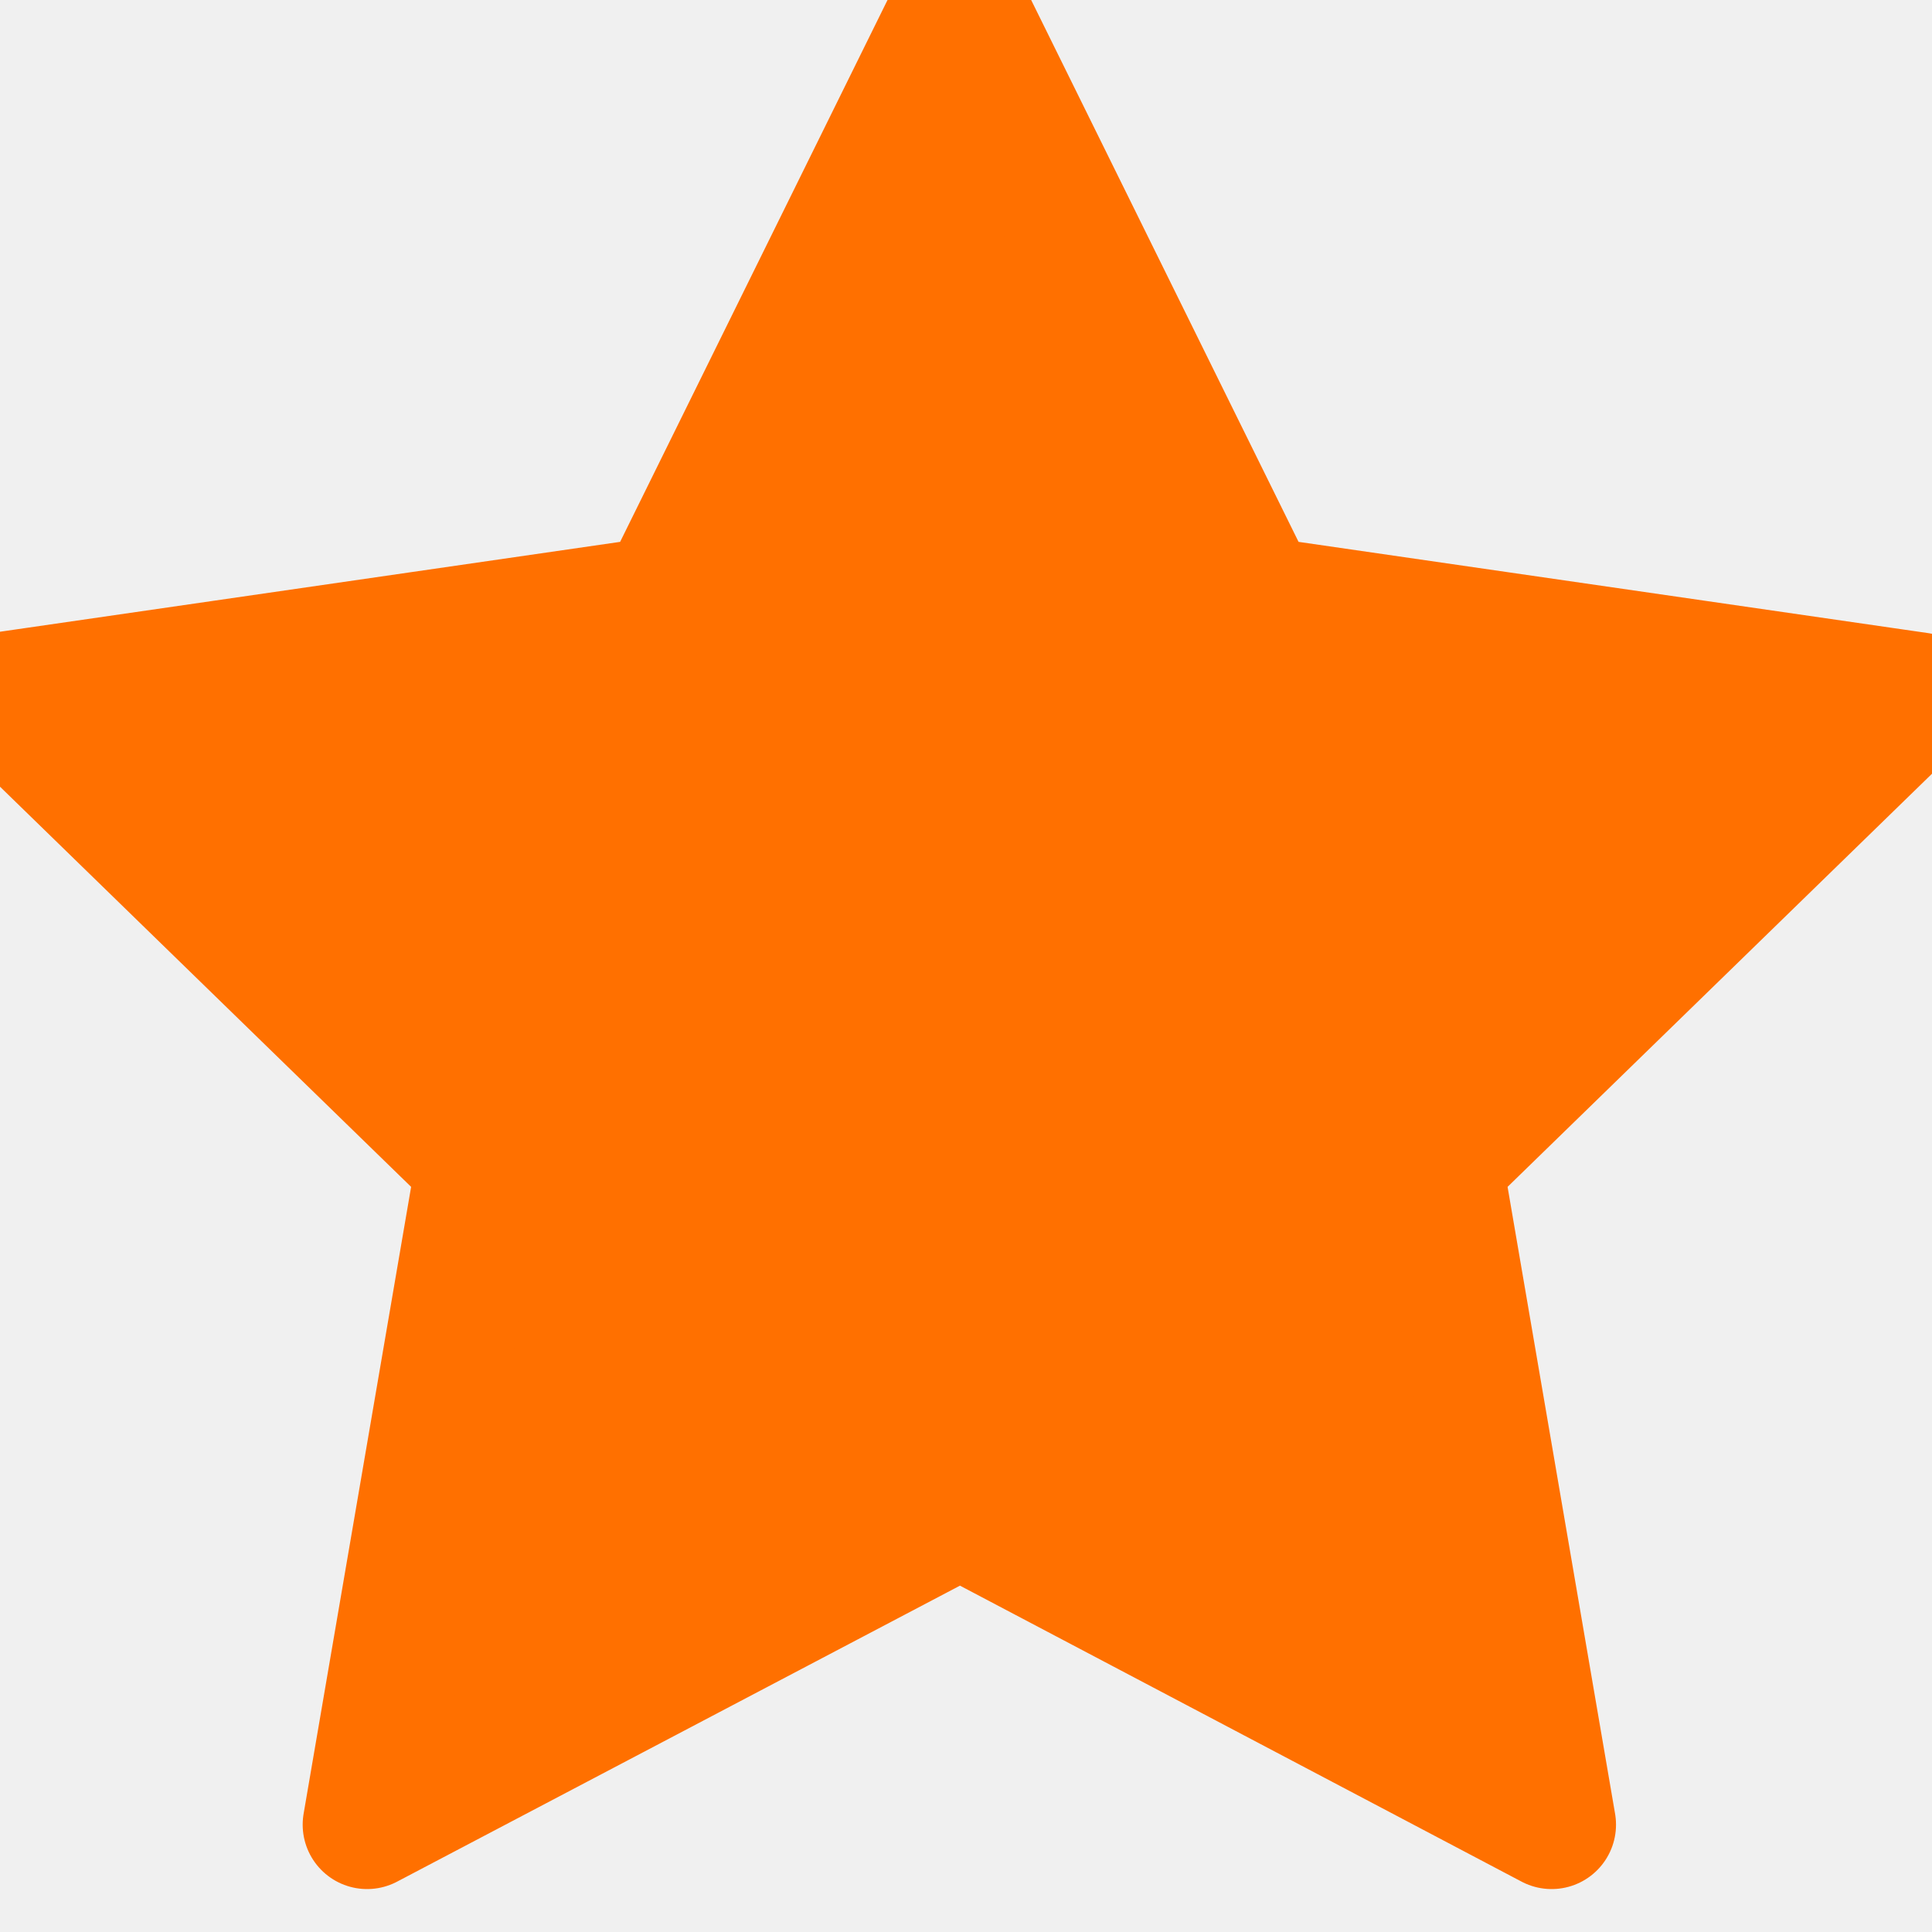
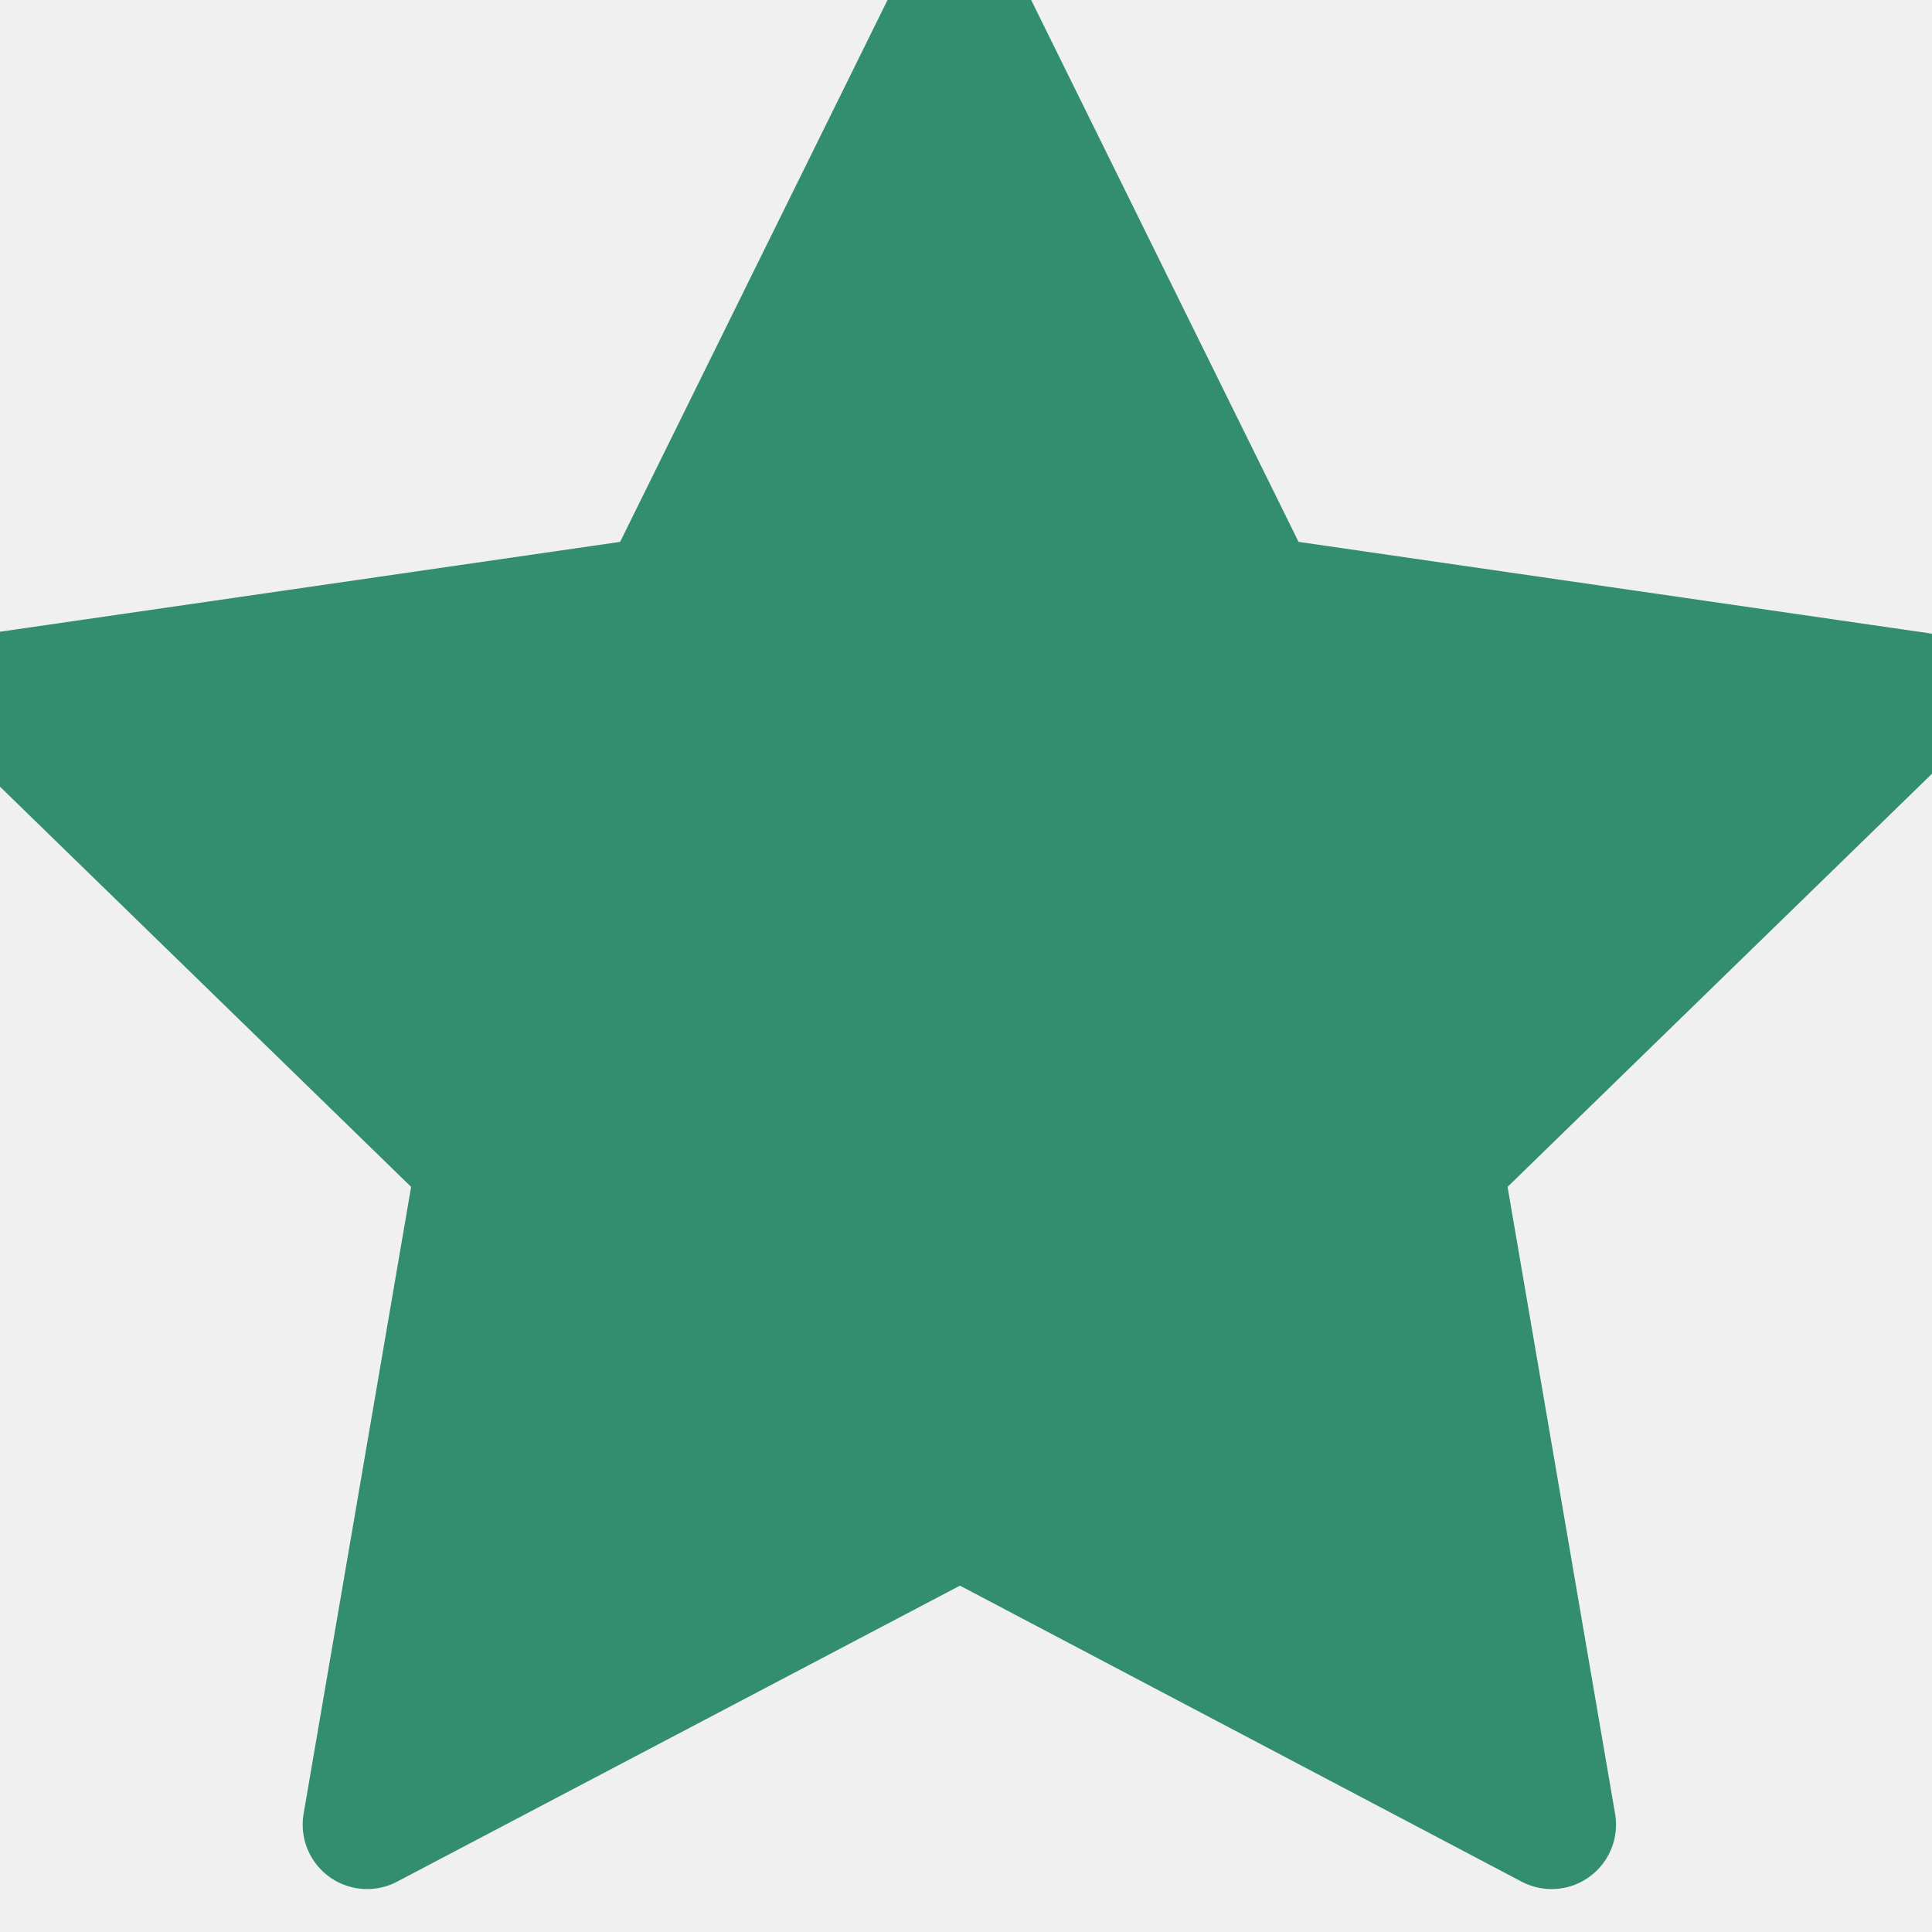
- <svg xmlns="http://www.w3.org/2000/svg" width="18" height="18" viewBox="0 0 18 18" fill="#FF7000">
+ <svg xmlns="http://www.w3.org/2000/svg" width="18" height="18" viewBox="0 0 18 18" fill="#328E6E">
  <g clip-path="url(#clip0_543_4157)">
    <path d="M8.944 14.095L3.42 17L4.475 10.848L-0 6.492L6.176 5.597L8.938 0L11.7 5.597L17.876 6.492L13.401 10.848L14.456 17L8.944 14.095Z" stroke="url(#paint0_linear_543_4157)" stroke-width="1.2" stroke-linecap="round" stroke-linejoin="round" />
  </g>
  <defs>
    <linearGradient id="paint0_linear_543_4157" x1="-2.635" y1="3.85998e-06" x2="18.72" y2="1.263" gradientUnits="userSpaceOnUse">
-       <stop stop-color="#FF7000" />
-       <stop offset="1" stop-color="#FF7000" />
+       <stop stop-color="#328E6E" />
+       <stop offset="1" stop-color="#328E6E" />
    </linearGradient>
    <clipPath id="clip0_543_4157">
      <rect width="18" height="18" fill="white" />
    </clipPath>
  </defs>
</svg>
